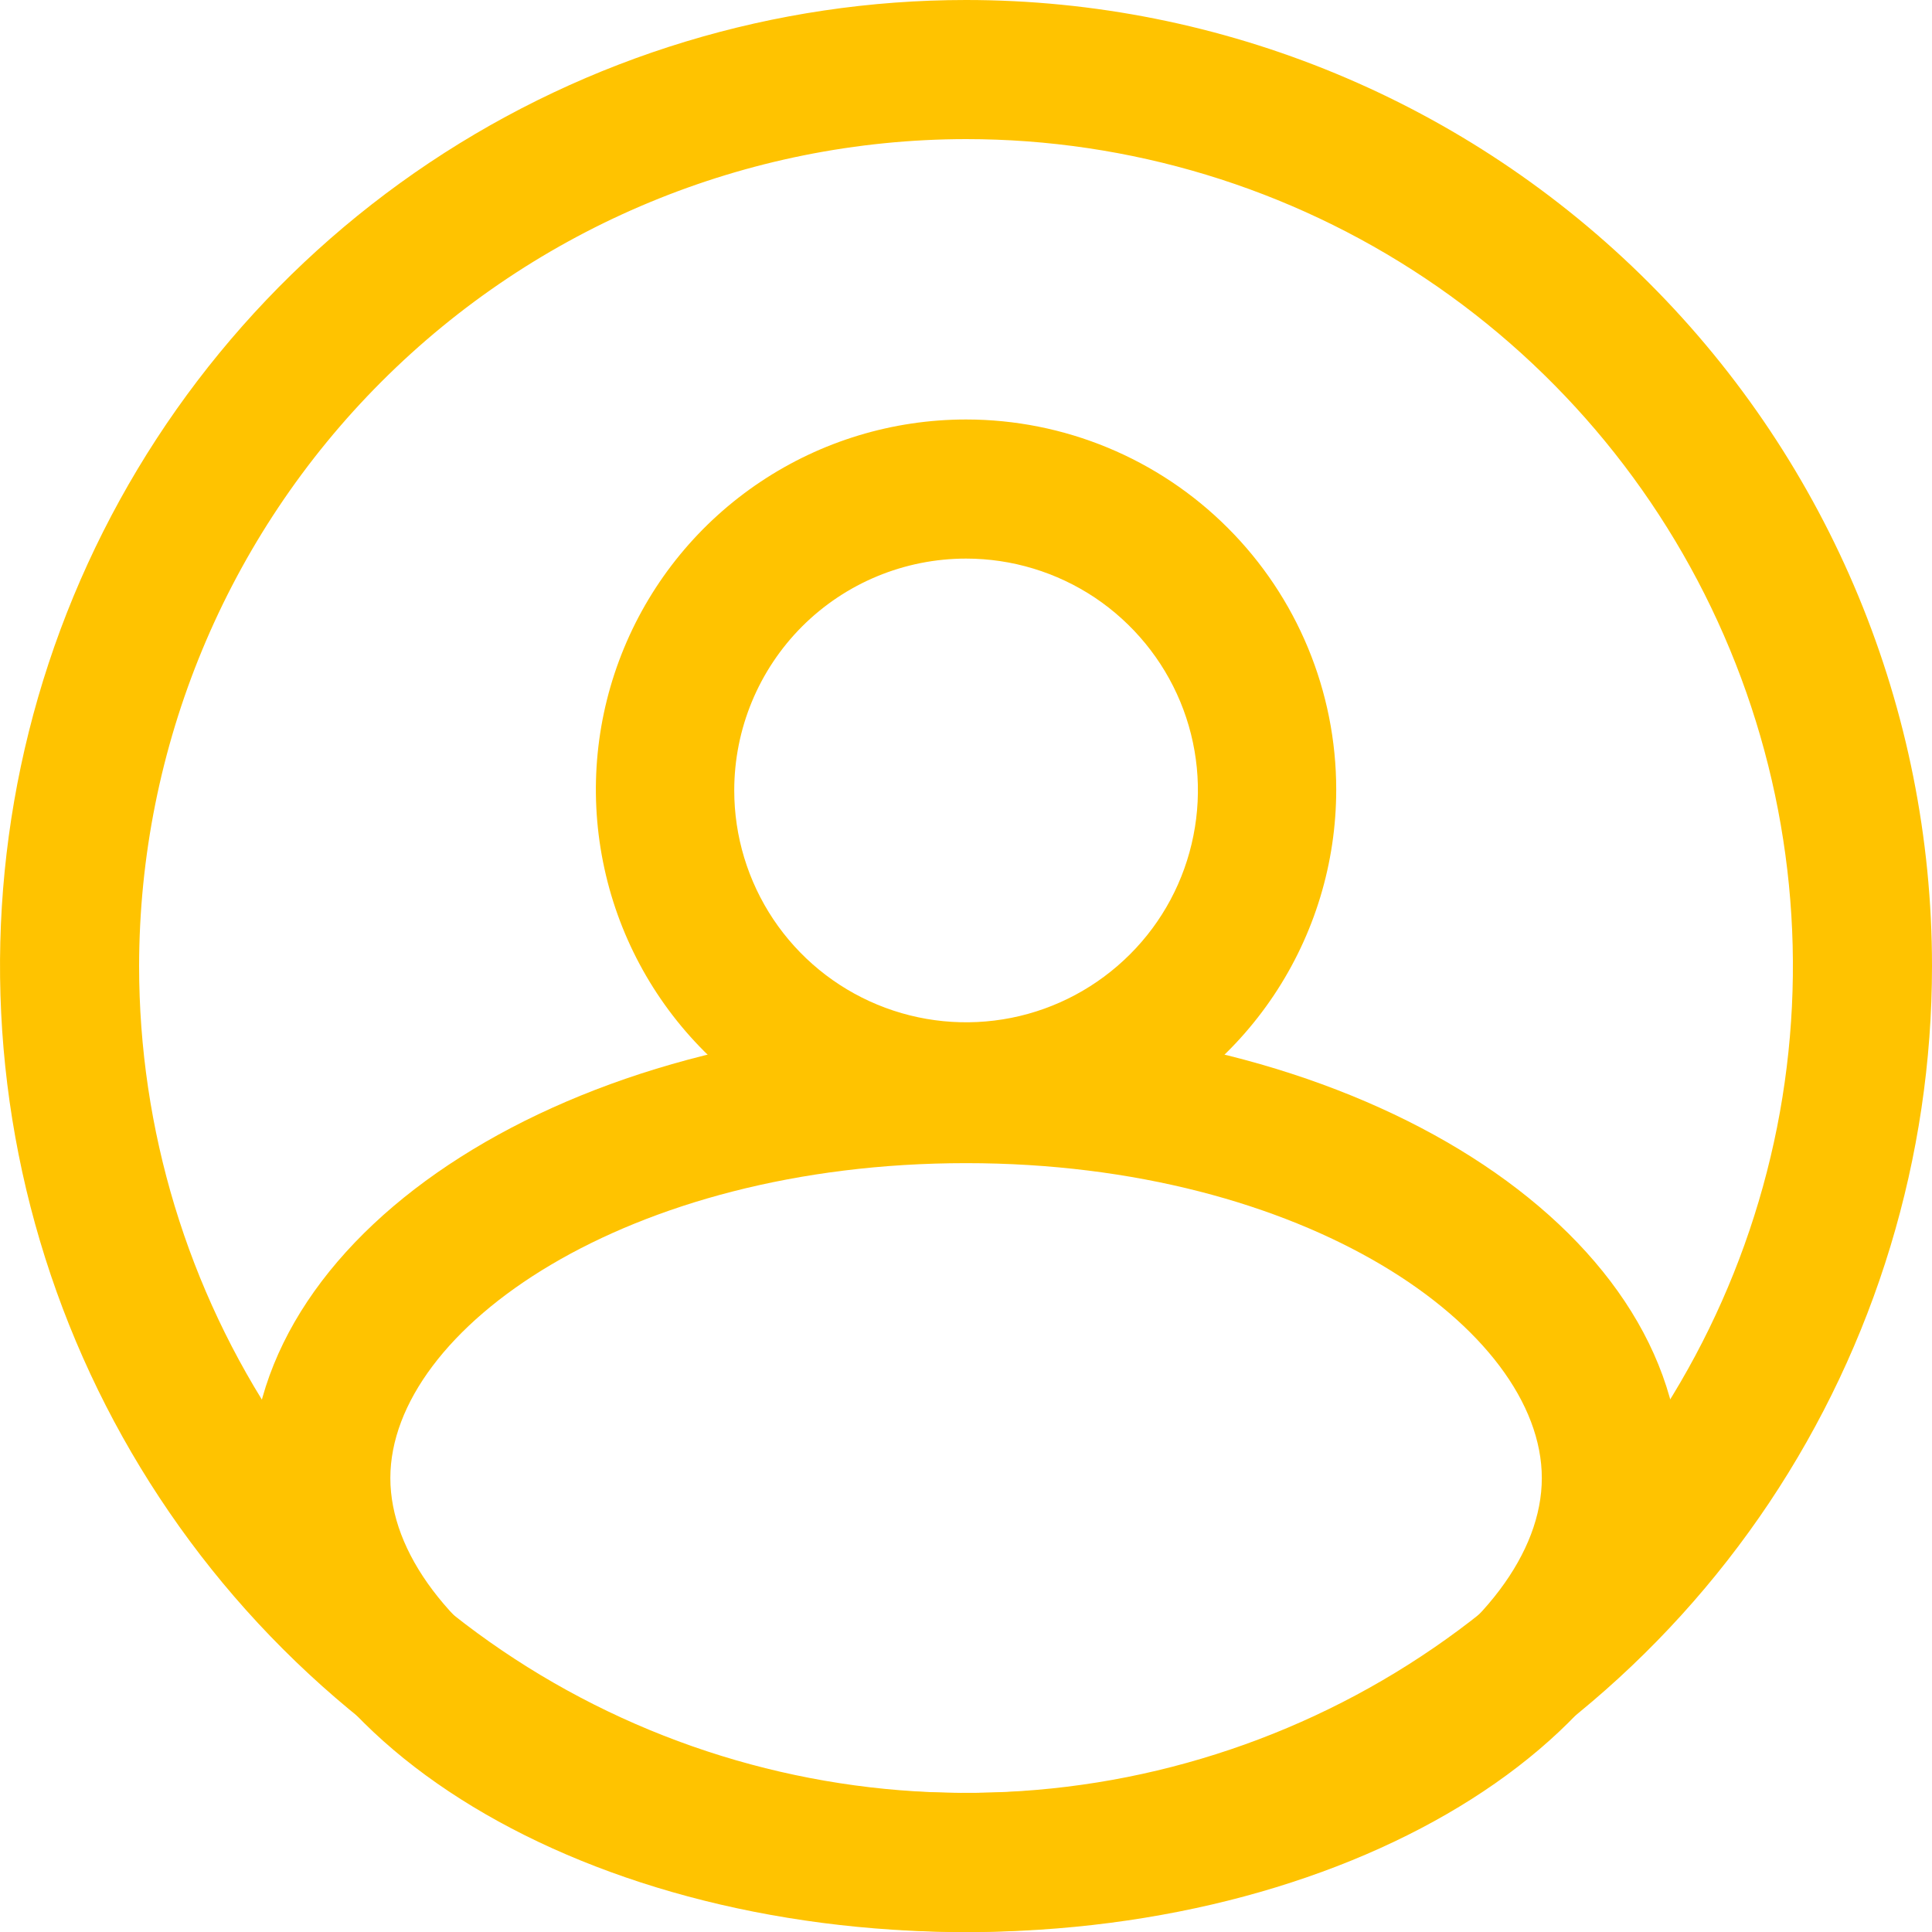
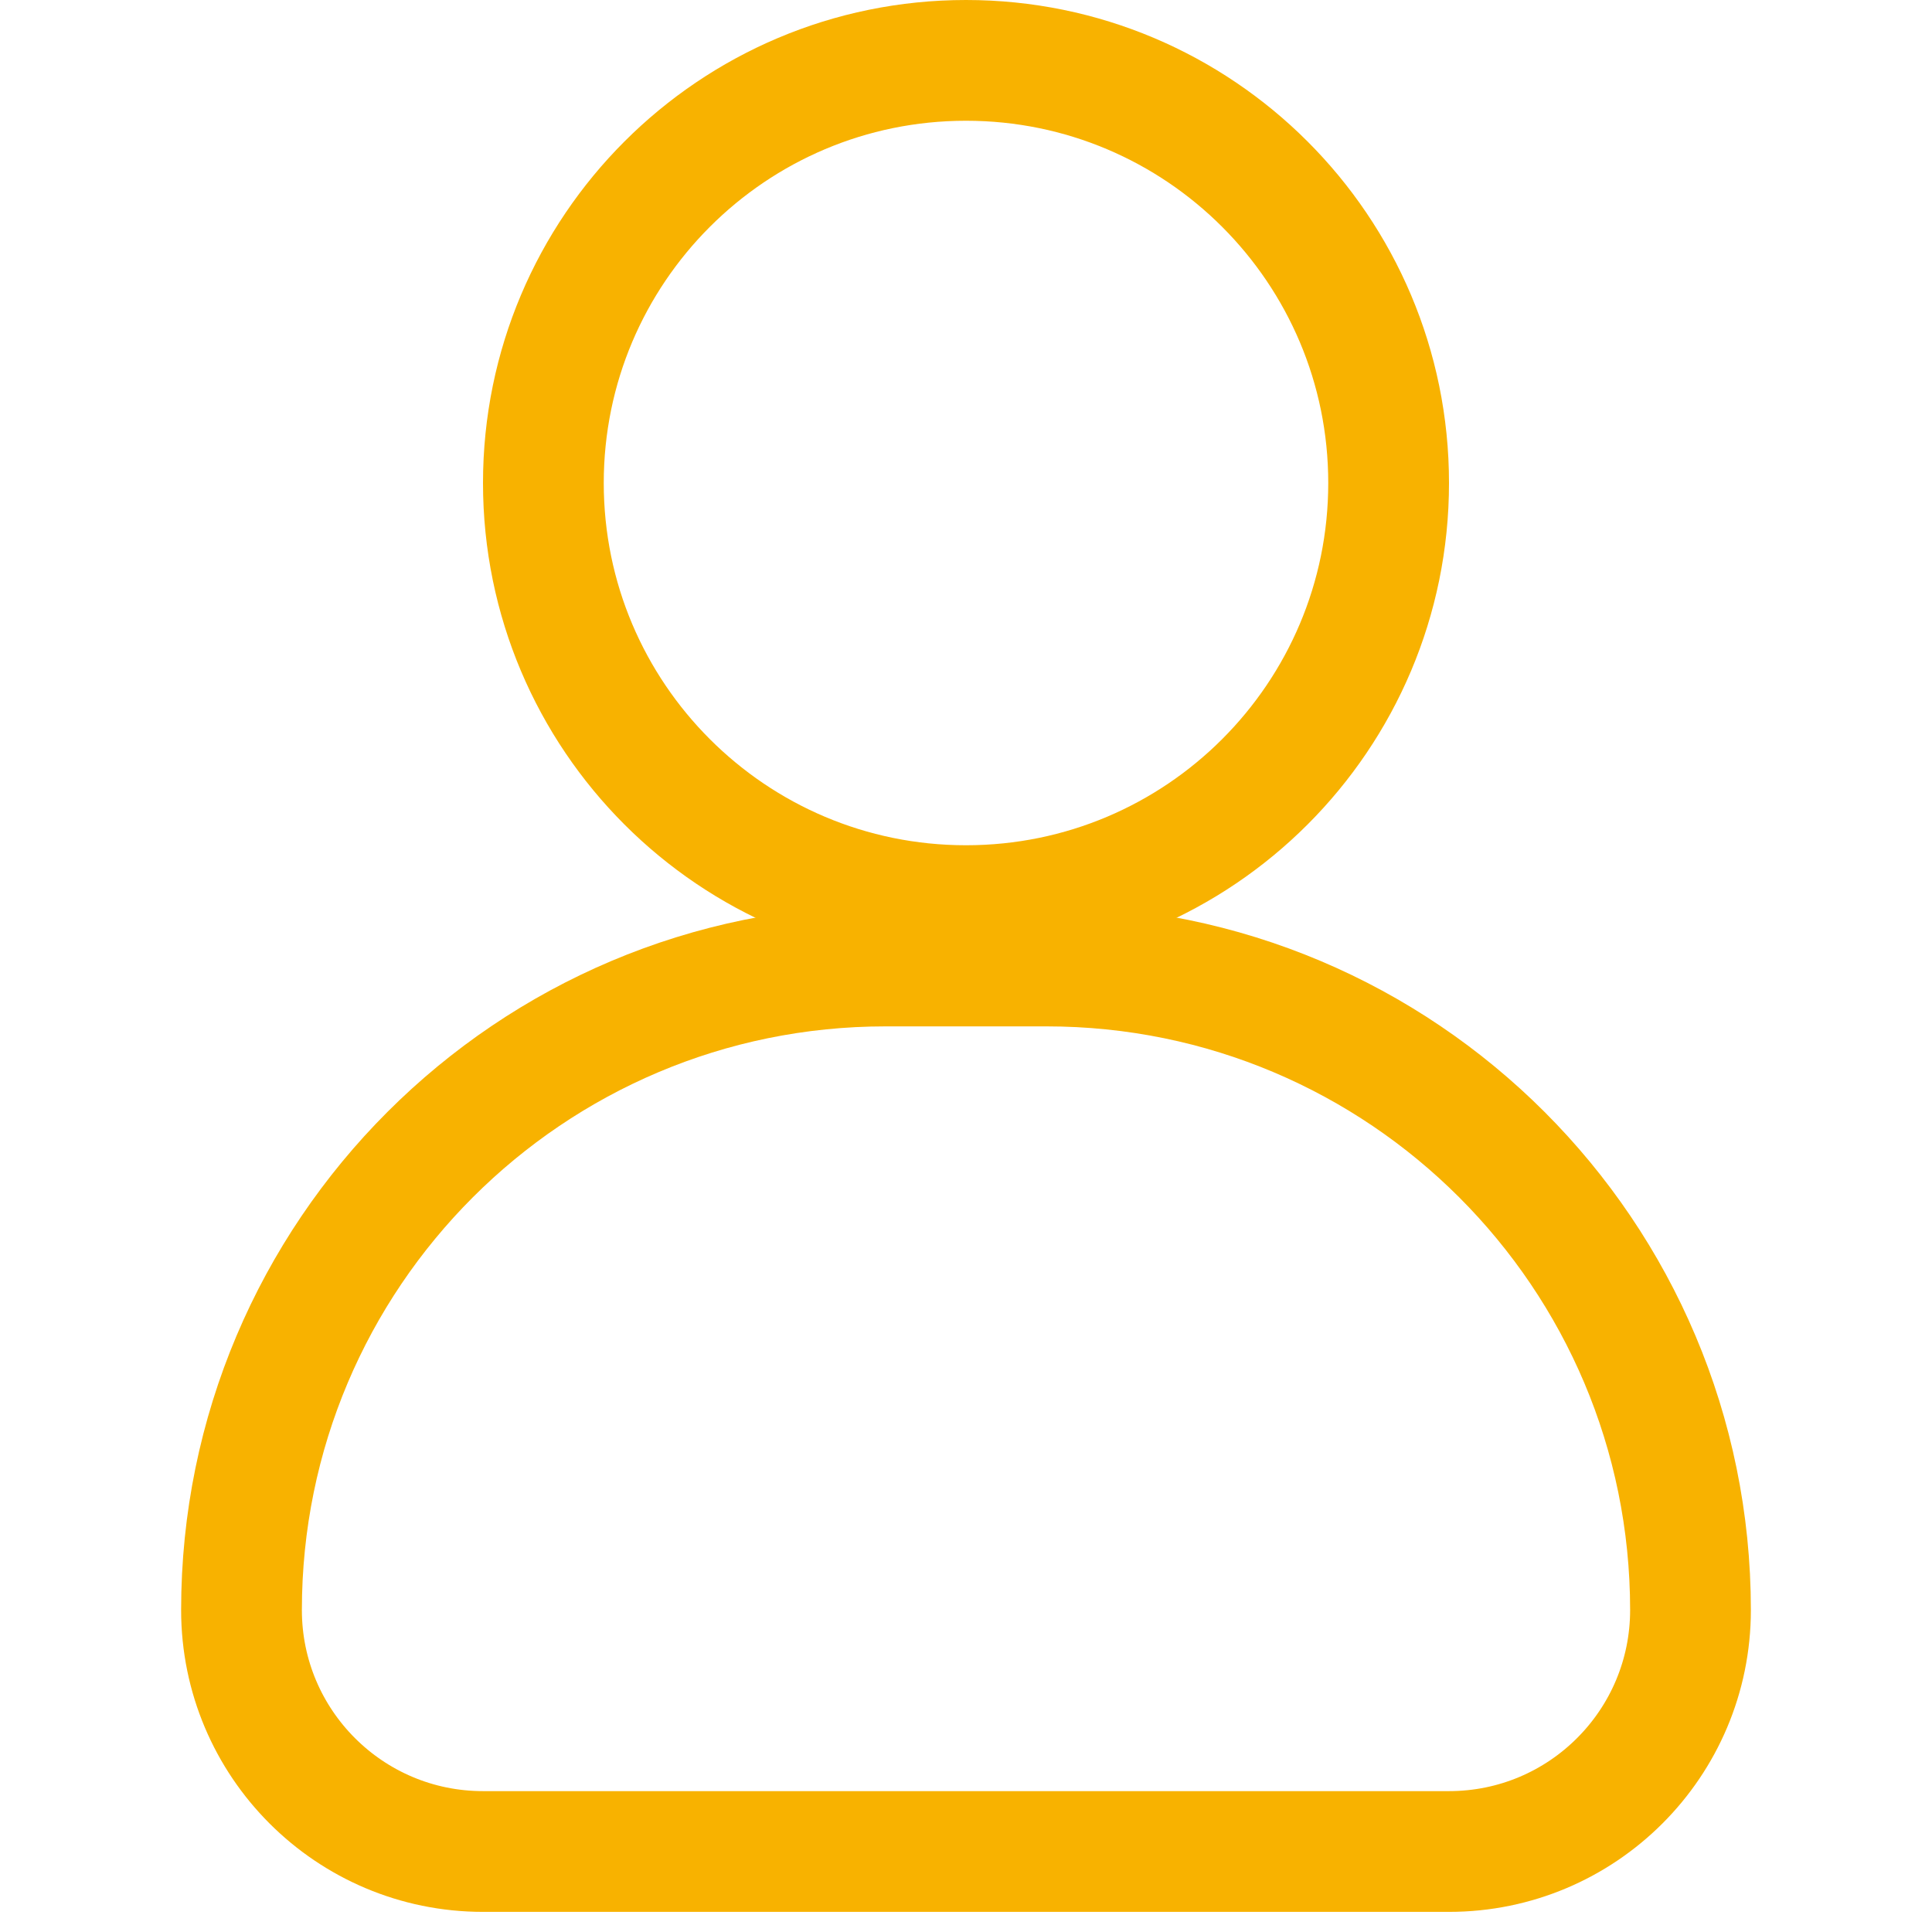
<svg xmlns="http://www.w3.org/2000/svg" width="24" height="24" viewBox="0 0 24 24" fill="none">
-   <path d="M12 1.728C14.032 1.728 16.018 2.33 17.707 3.459C19.396 4.588 20.713 6.192 21.49 8.069C22.268 9.946 22.471 12.011 22.075 14.004C21.678 15.996 20.7 17.827 19.263 19.263C17.827 20.7 15.996 21.678 14.004 22.075C12.011 22.471 9.946 22.267 8.069 21.49C6.192 20.713 4.588 19.396 3.459 17.707C2.33 16.018 1.728 14.032 1.728 12C1.731 9.277 2.814 6.666 4.74 4.74C6.666 2.814 9.277 1.731 12 1.728ZM12 0C9.627 0 7.307 0.704 5.333 2.022C3.36 3.341 1.822 5.215 0.913 7.408C0.005 9.601 -0.232 12.013 0.231 14.341C0.694 16.669 1.836 18.807 3.515 20.485C5.193 22.163 7.331 23.306 9.659 23.769C11.987 24.232 14.399 23.995 16.592 23.087C18.785 22.178 20.659 20.64 21.978 18.667C23.296 16.693 24 14.373 24 12C24 8.817 22.736 5.765 20.485 3.515C18.235 1.264 15.183 0 12 0V0Z" fill="#FFC300" />
-   <path d="M12.001 6.939C12.57 6.939 13.127 7.108 13.601 7.424C14.074 7.741 14.444 8.191 14.662 8.717C14.88 9.243 14.937 9.822 14.825 10.381C14.714 10.94 14.44 11.453 14.037 11.855C13.634 12.258 13.121 12.533 12.563 12.644C12.004 12.755 11.425 12.698 10.899 12.48C10.372 12.262 9.923 11.893 9.606 11.419C9.29 10.945 9.121 10.389 9.121 9.819C9.121 9.055 9.424 8.323 9.964 7.782C10.504 7.242 11.237 6.939 12.001 6.939ZM12.001 5.211C11.091 5.211 10.202 5.481 9.446 5.986C8.69 6.491 8.1 7.209 7.752 8.05C7.404 8.89 7.313 9.814 7.491 10.706C7.668 11.598 8.106 12.418 8.749 13.061C9.392 13.704 10.212 14.142 11.104 14.319C11.996 14.497 12.92 14.406 13.761 14.058C14.601 13.71 15.319 13.12 15.824 12.364C16.329 11.608 16.599 10.719 16.599 9.809C16.599 8.59 16.115 7.42 15.252 6.558C14.39 5.695 13.22 5.211 12.001 5.211Z" fill="#FFC300" />
-   <path d="M12.001 14.449C16.215 14.449 19.153 16.51 19.153 18.361C19.153 20.211 16.215 22.273 12.001 22.273C7.787 22.273 4.849 20.211 4.849 18.361C4.849 16.51 7.787 14.449 12.001 14.449ZM12.001 12.721C7.098 12.721 3.121 15.245 3.121 18.361C3.121 21.476 7.098 24.001 12.001 24.001C16.904 24.001 20.881 21.476 20.881 18.361C20.881 15.245 16.904 12.721 12.001 12.721Z" fill="#FFC300" />
+   <circle cx="12" cy="6" r="5.25" stroke="#F8B200" stroke-width="1.5" />
+   <path d="M18 23H6C4.343 23 3 21.657 3 20C3 15.582 6.582 12 11 12H13C17.418 12 21 15.582 21 20C21 21.657 19.657 23 18 23Z" stroke="#F8B200" stroke-width="1.5" />
</svg>
